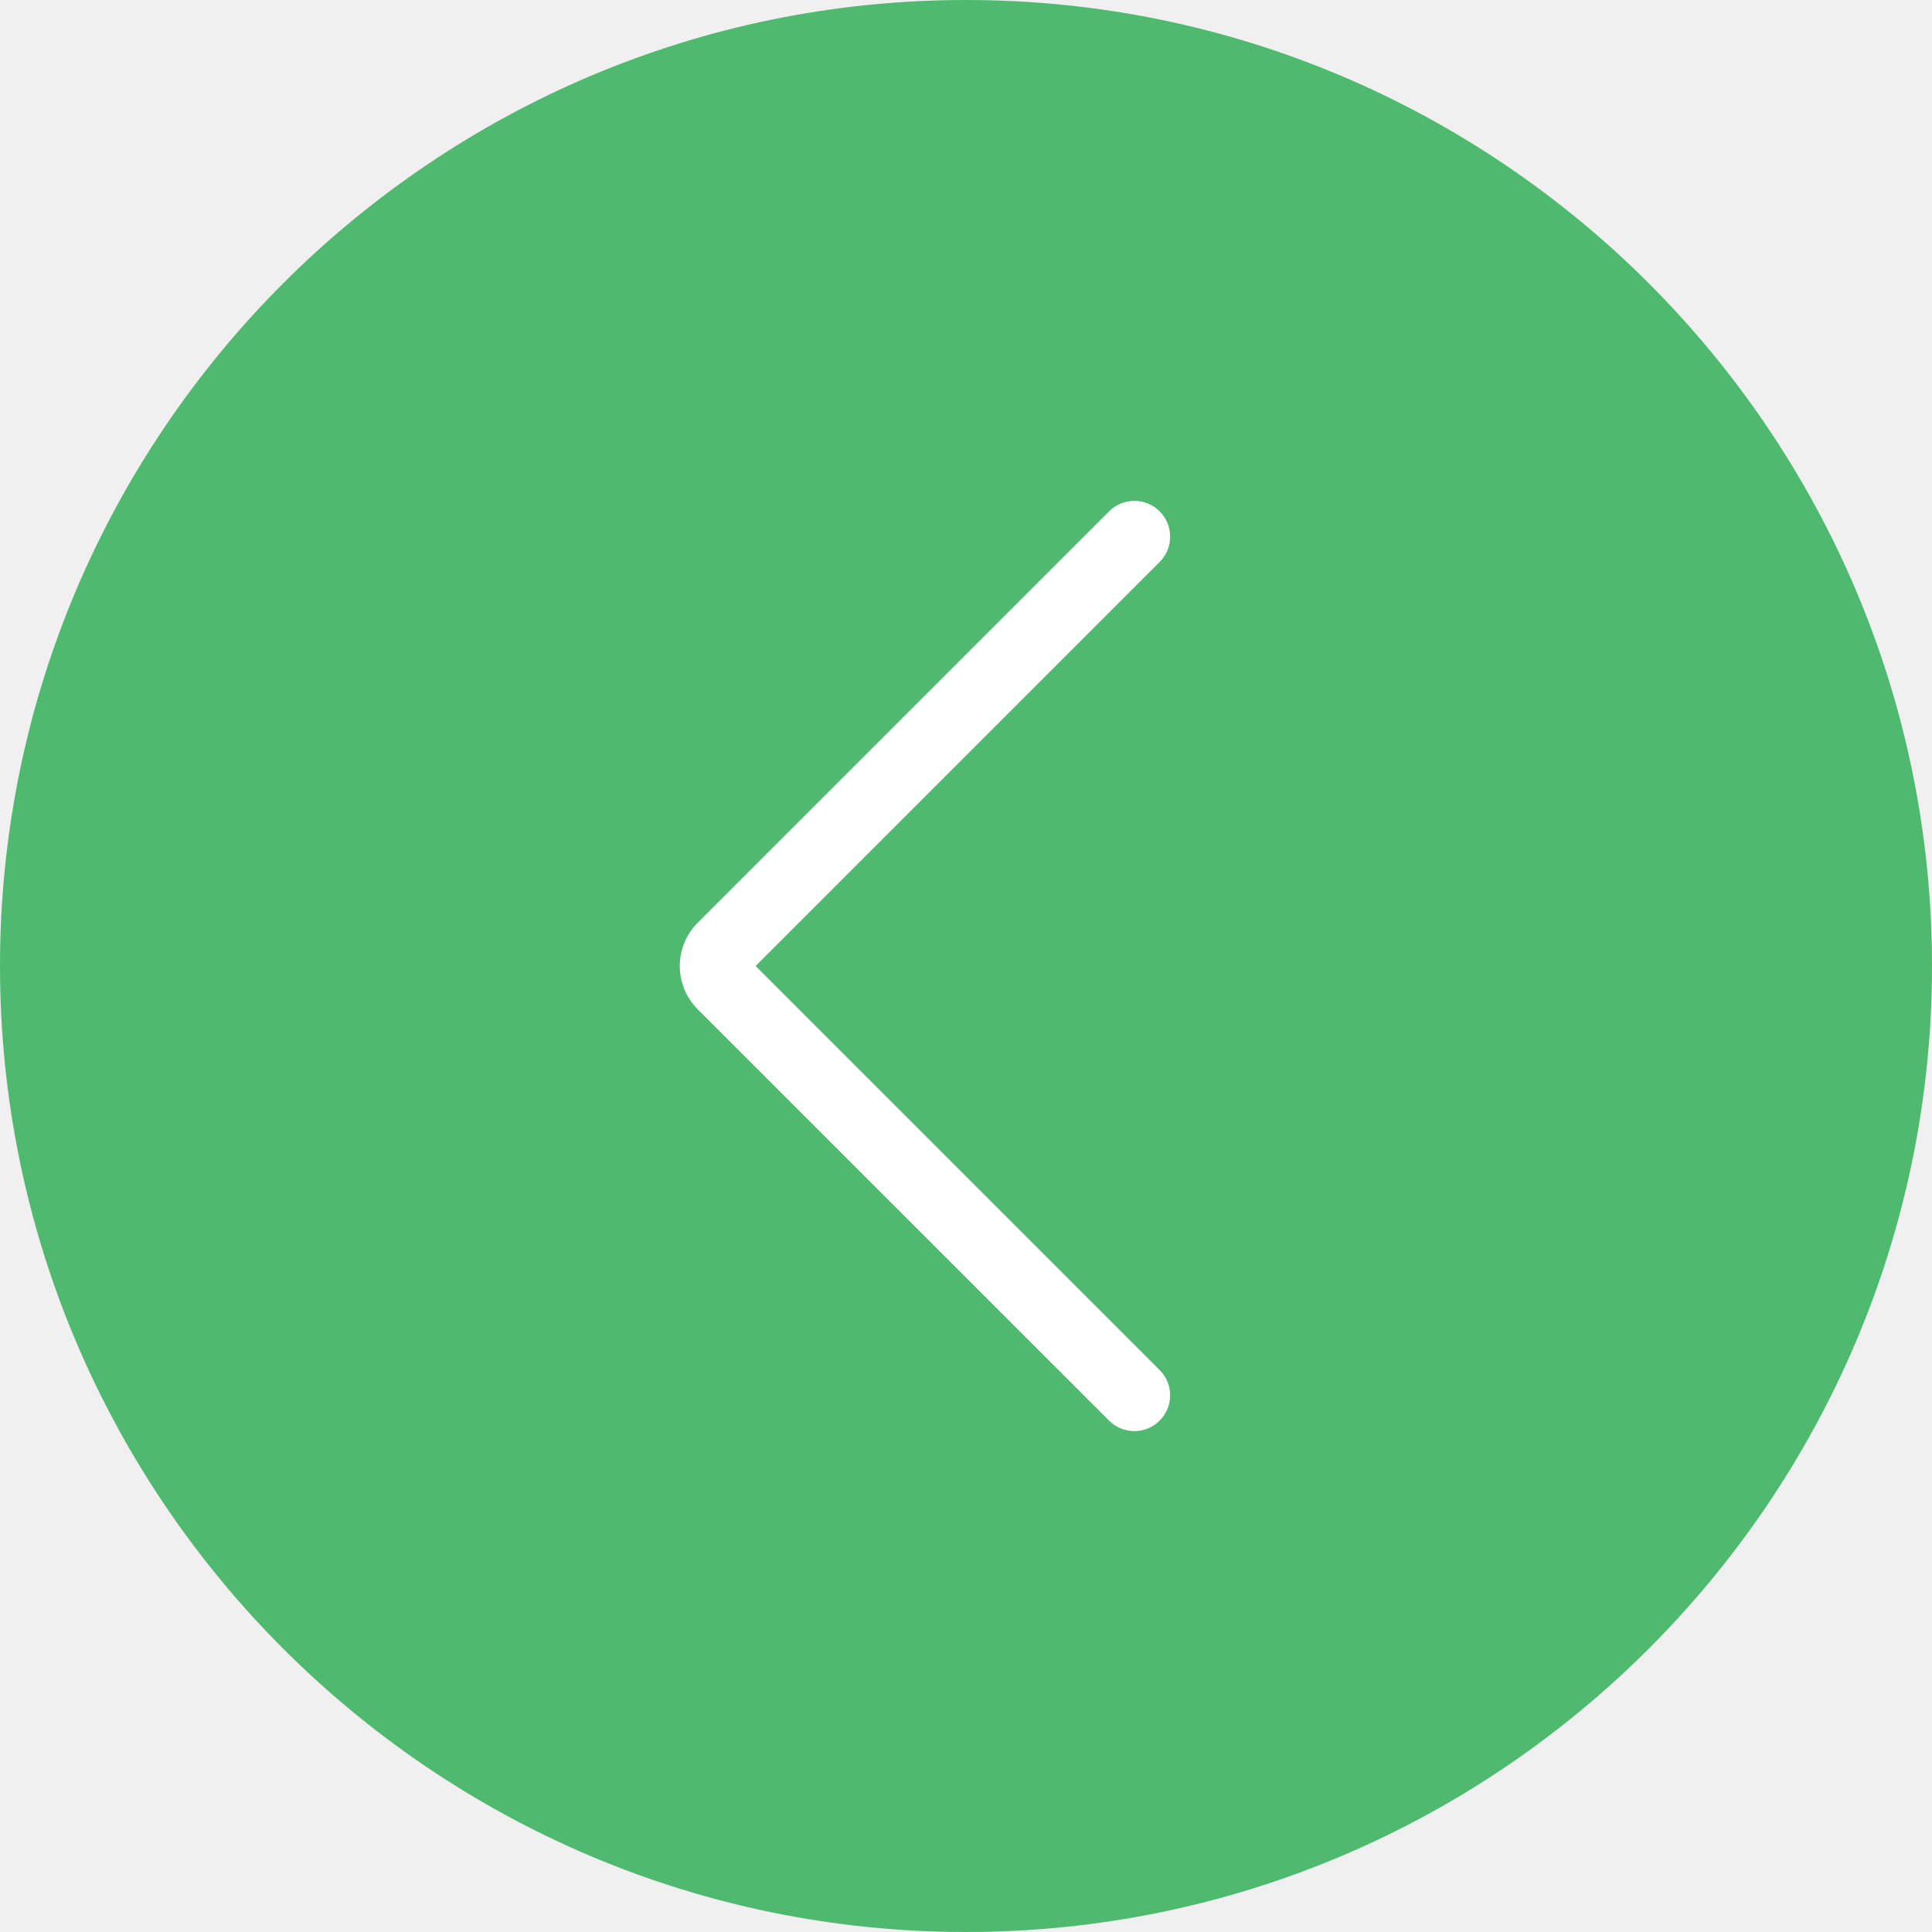
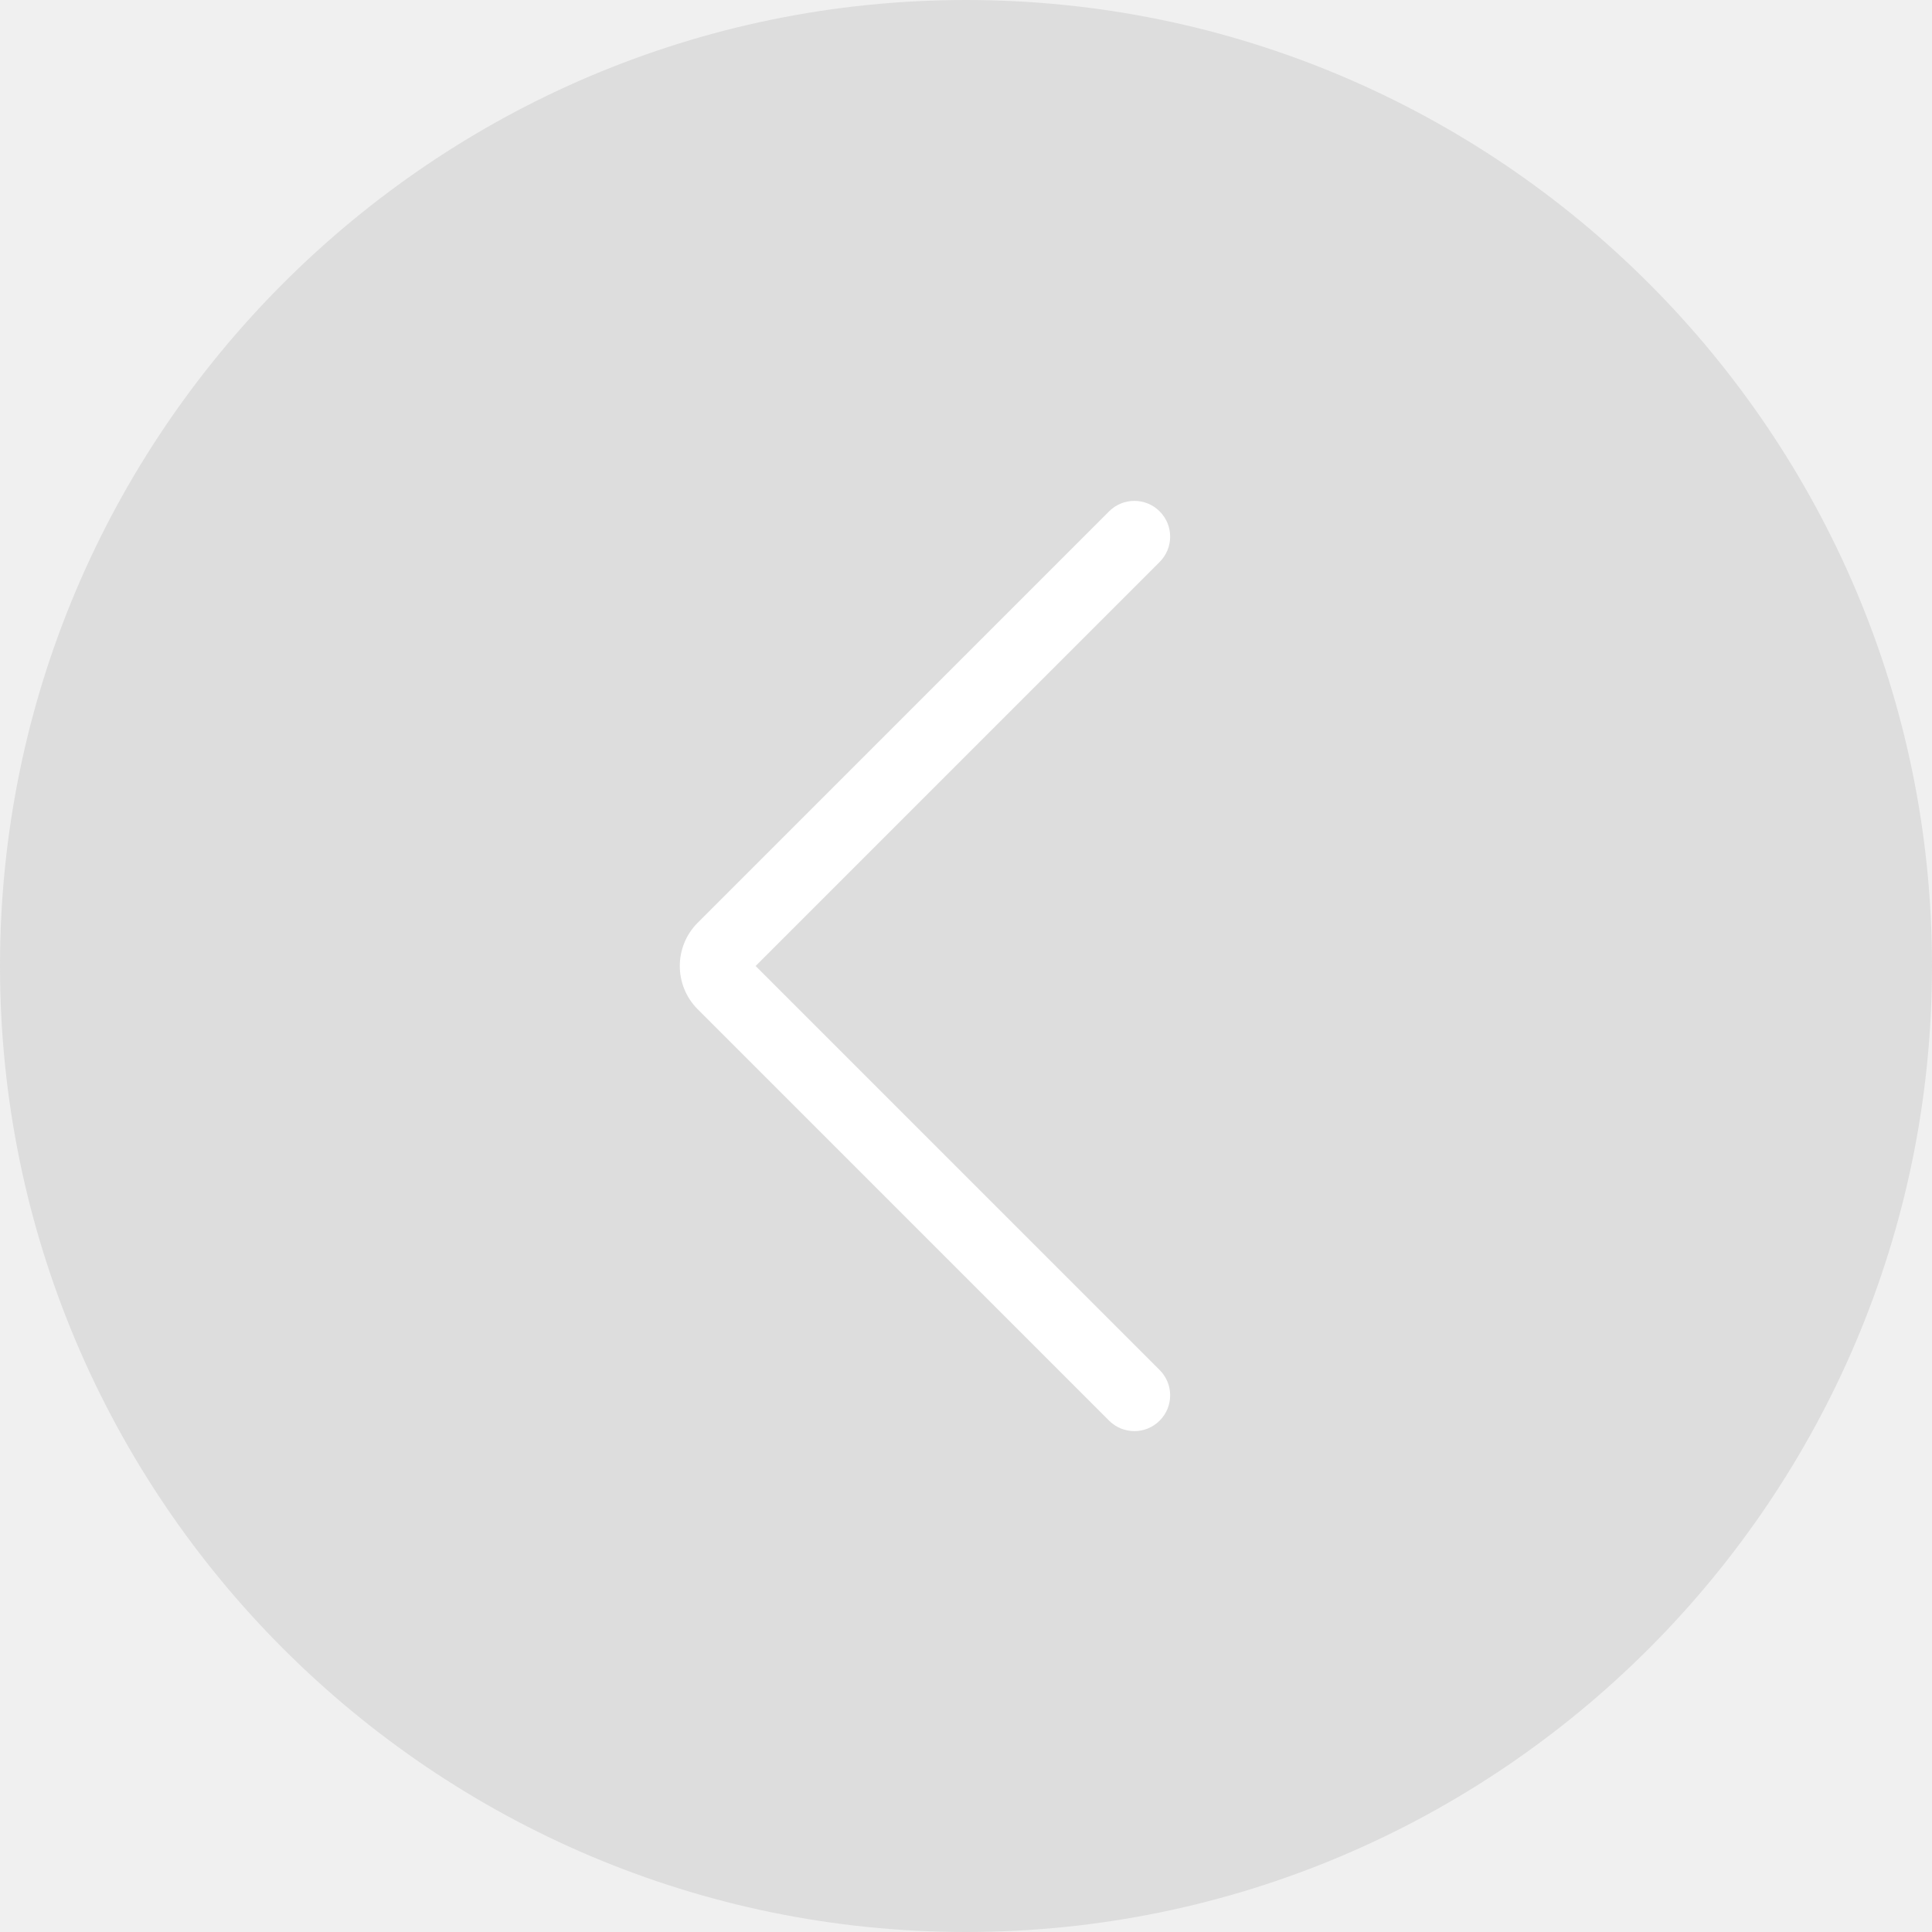
<svg xmlns="http://www.w3.org/2000/svg" version="1.1" id="Capa_1" x="0px" y="0px" viewBox="0 0 54 54" style="enable-background:new 0 0 54 54;" xml:space="preserve">
  <g>
    <g>
-       <path style="fill:#4FBA6F;" d="M27,1L27,1c14.359,0,26,11.641,26,26v0c0,14.359-11.641,26-26,26h0C12.641,53,1,41.359,1,27v0    C1,12.641,12.641,1,27,1z" />
-       <path style="fill:#4FBA6F;" d="M27,54C12.112,54,0,41.888,0,27S12.112,0,27,0s27,12.112,27,27S41.888,54,27,54z M27,2    C13.215,2,2,13.215,2,27s11.215,25,25,25s25-11.215,25-25S40.785,2,27,2z" />
+       <path style="fill:#DDDDDD;" d="M27,1L27,1c14.359,0,26,11.641,26,26v0c0,14.359-11.641,26-26,26h0C12.641,53,1,41.359,1,27v0    C1,12.641,12.641,1,27,1z" />
+       <path style="fill:#DDDDDD;" d="M27,54C12.112,54,0,41.888,0,27S12.112,0,27,0s27,12.112,27,27S41.888,54,27,54z M27,2    C13.215,2,2,13.215,2,27s11.215,25,25,25s25-11.215,25-25S40.785,2,27,2z" />
    </g>
    <path style="fill:#FFFFFF;" d="M31.706,40c-0.256,0-0.512-0.098-0.707-0.293L19.501,28.209c-0.667-0.667-0.667-1.751,0-2.418   l11.498-11.498c0.391-0.391,1.023-0.391,1.414,0s0.391,1.023,0,1.414L21.12,27l11.293,11.293c0.391,0.391,0.391,1.023,0,1.414   C32.218,39.902,31.962,40,31.706,40z" />
  </g>
-   <g>
- </g>
-   <g>
- </g>
-   <g>
- </g>
-   <g>
- </g>
-   <g>
- </g>
-   <g>
- </g>
-   <g>
- </g>
-   <g>
- </g>
-   <g>
- </g>
-   <g>
- </g>
-   <g>
- </g>
-   <g>
- </g>
-   <g>
- </g>
-   <g>
- </g>
-   <g>
- </g>
</svg>
